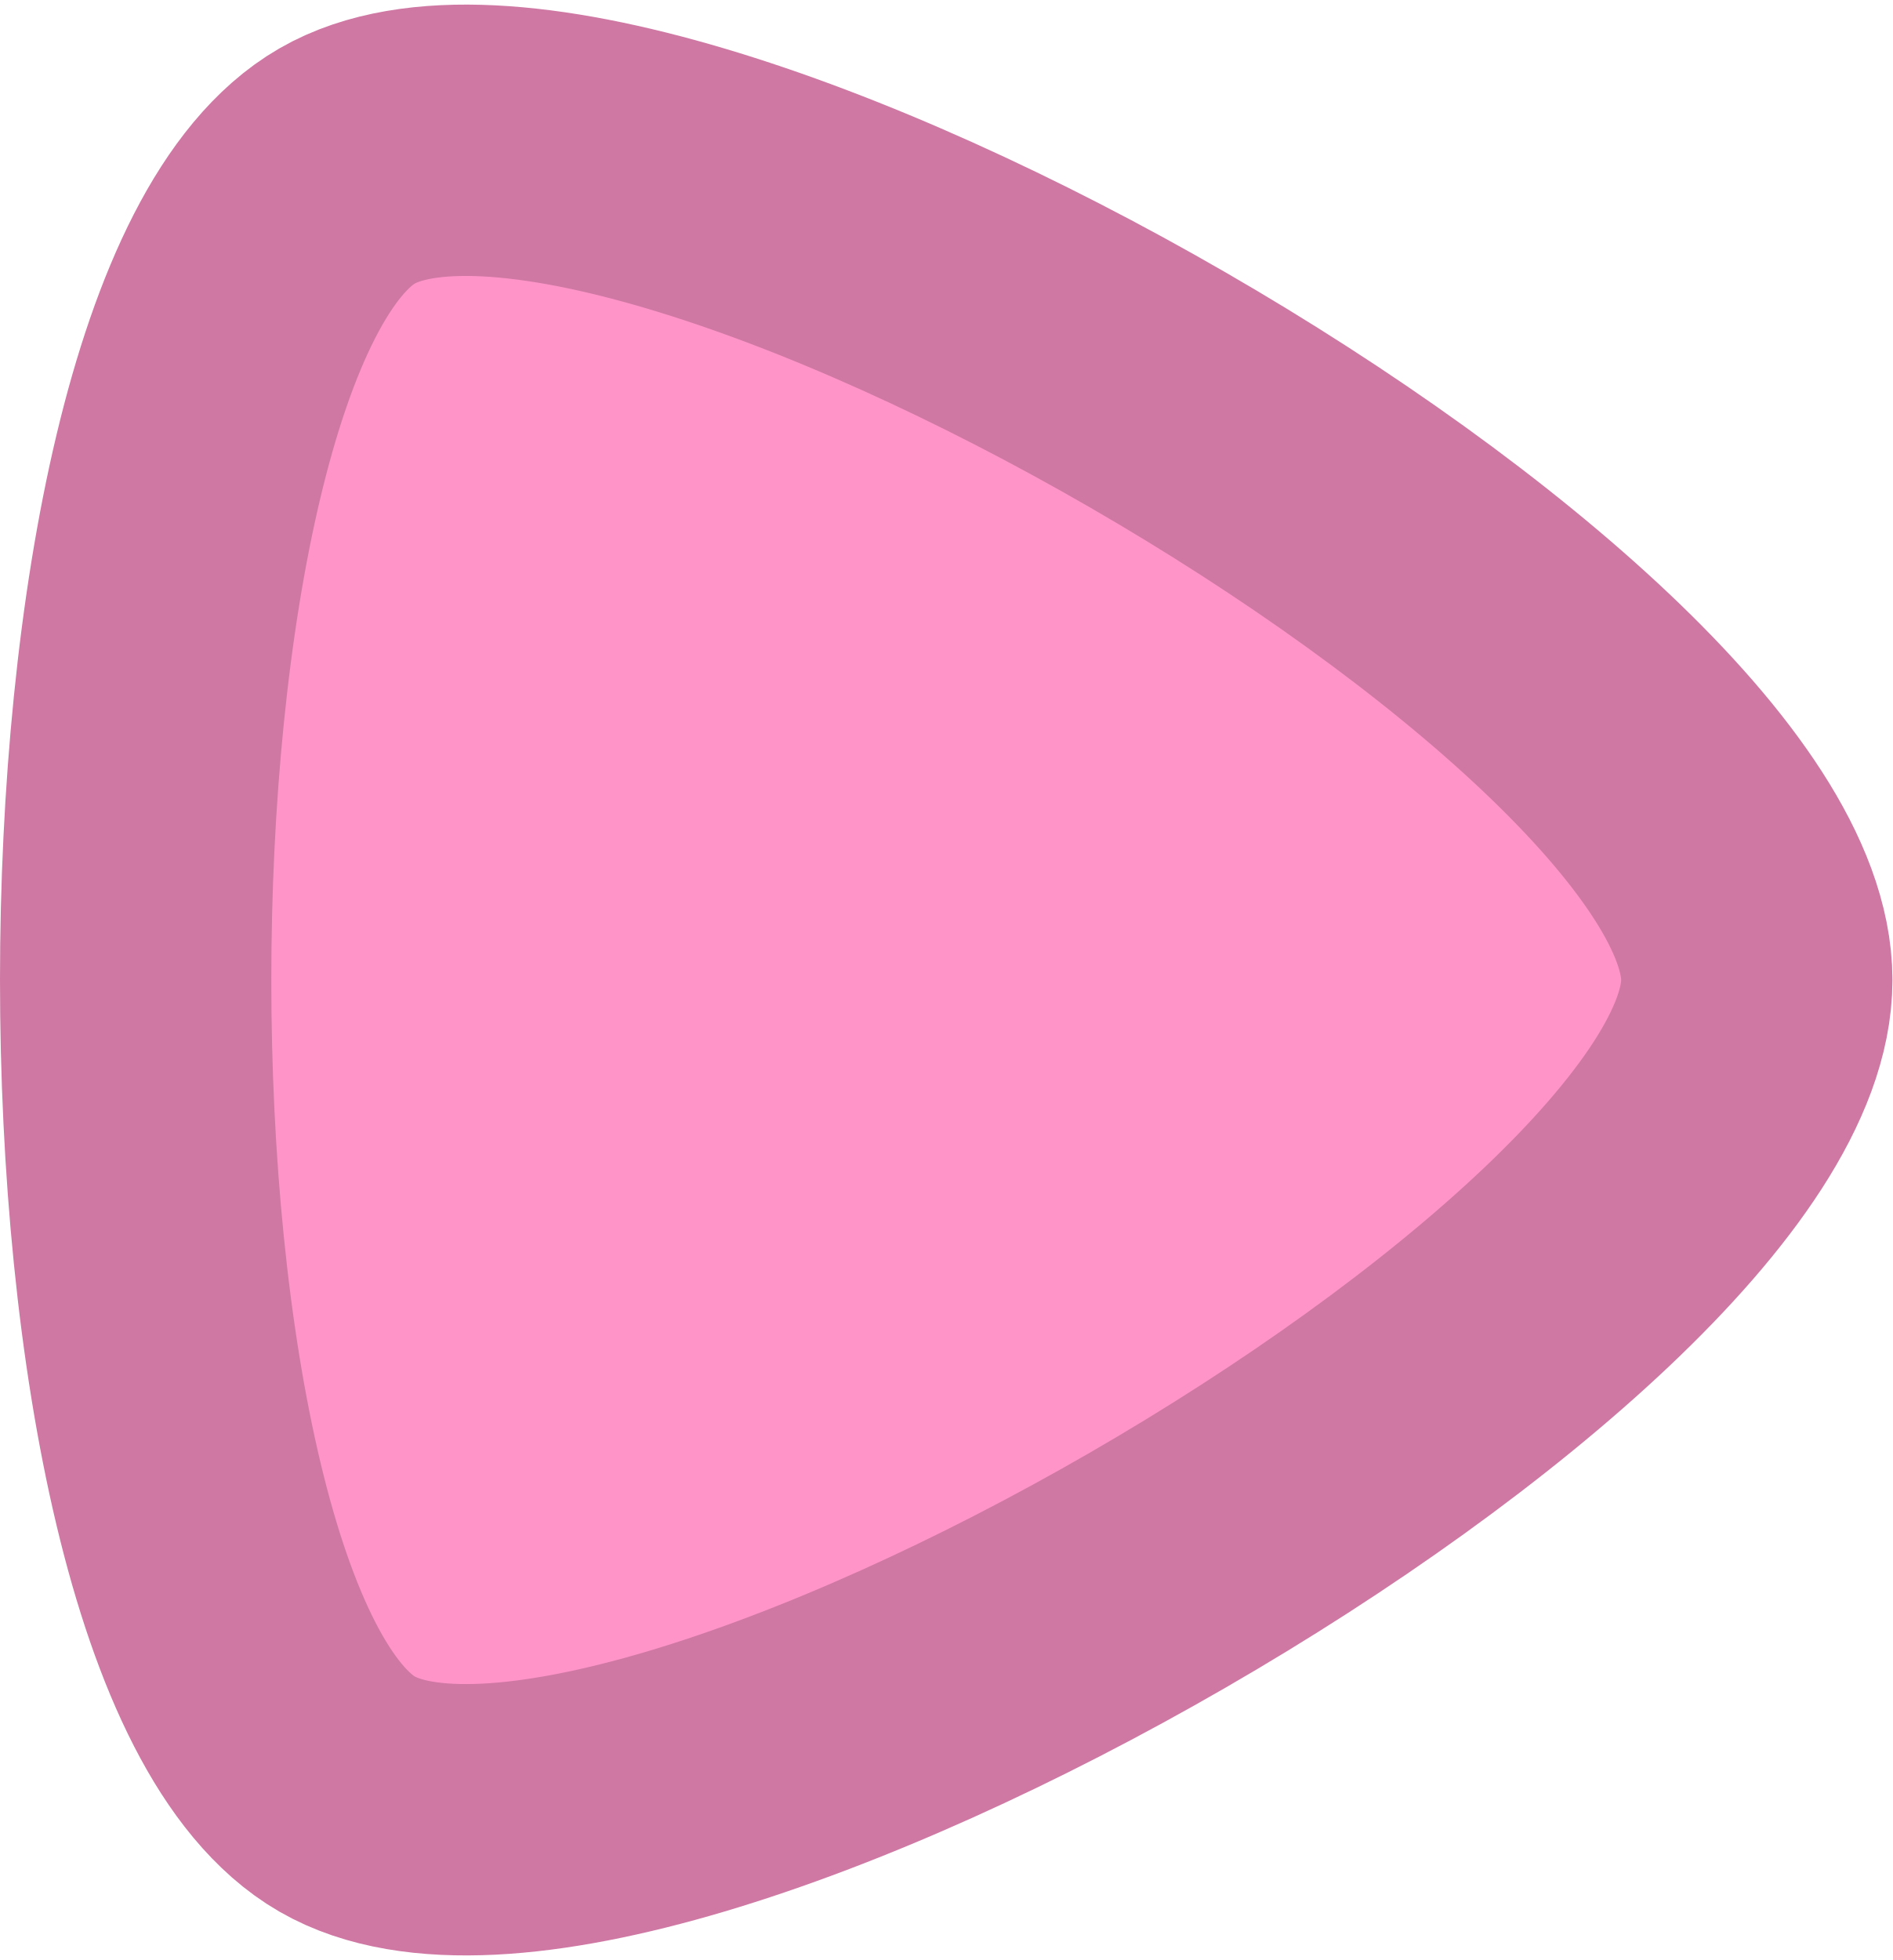
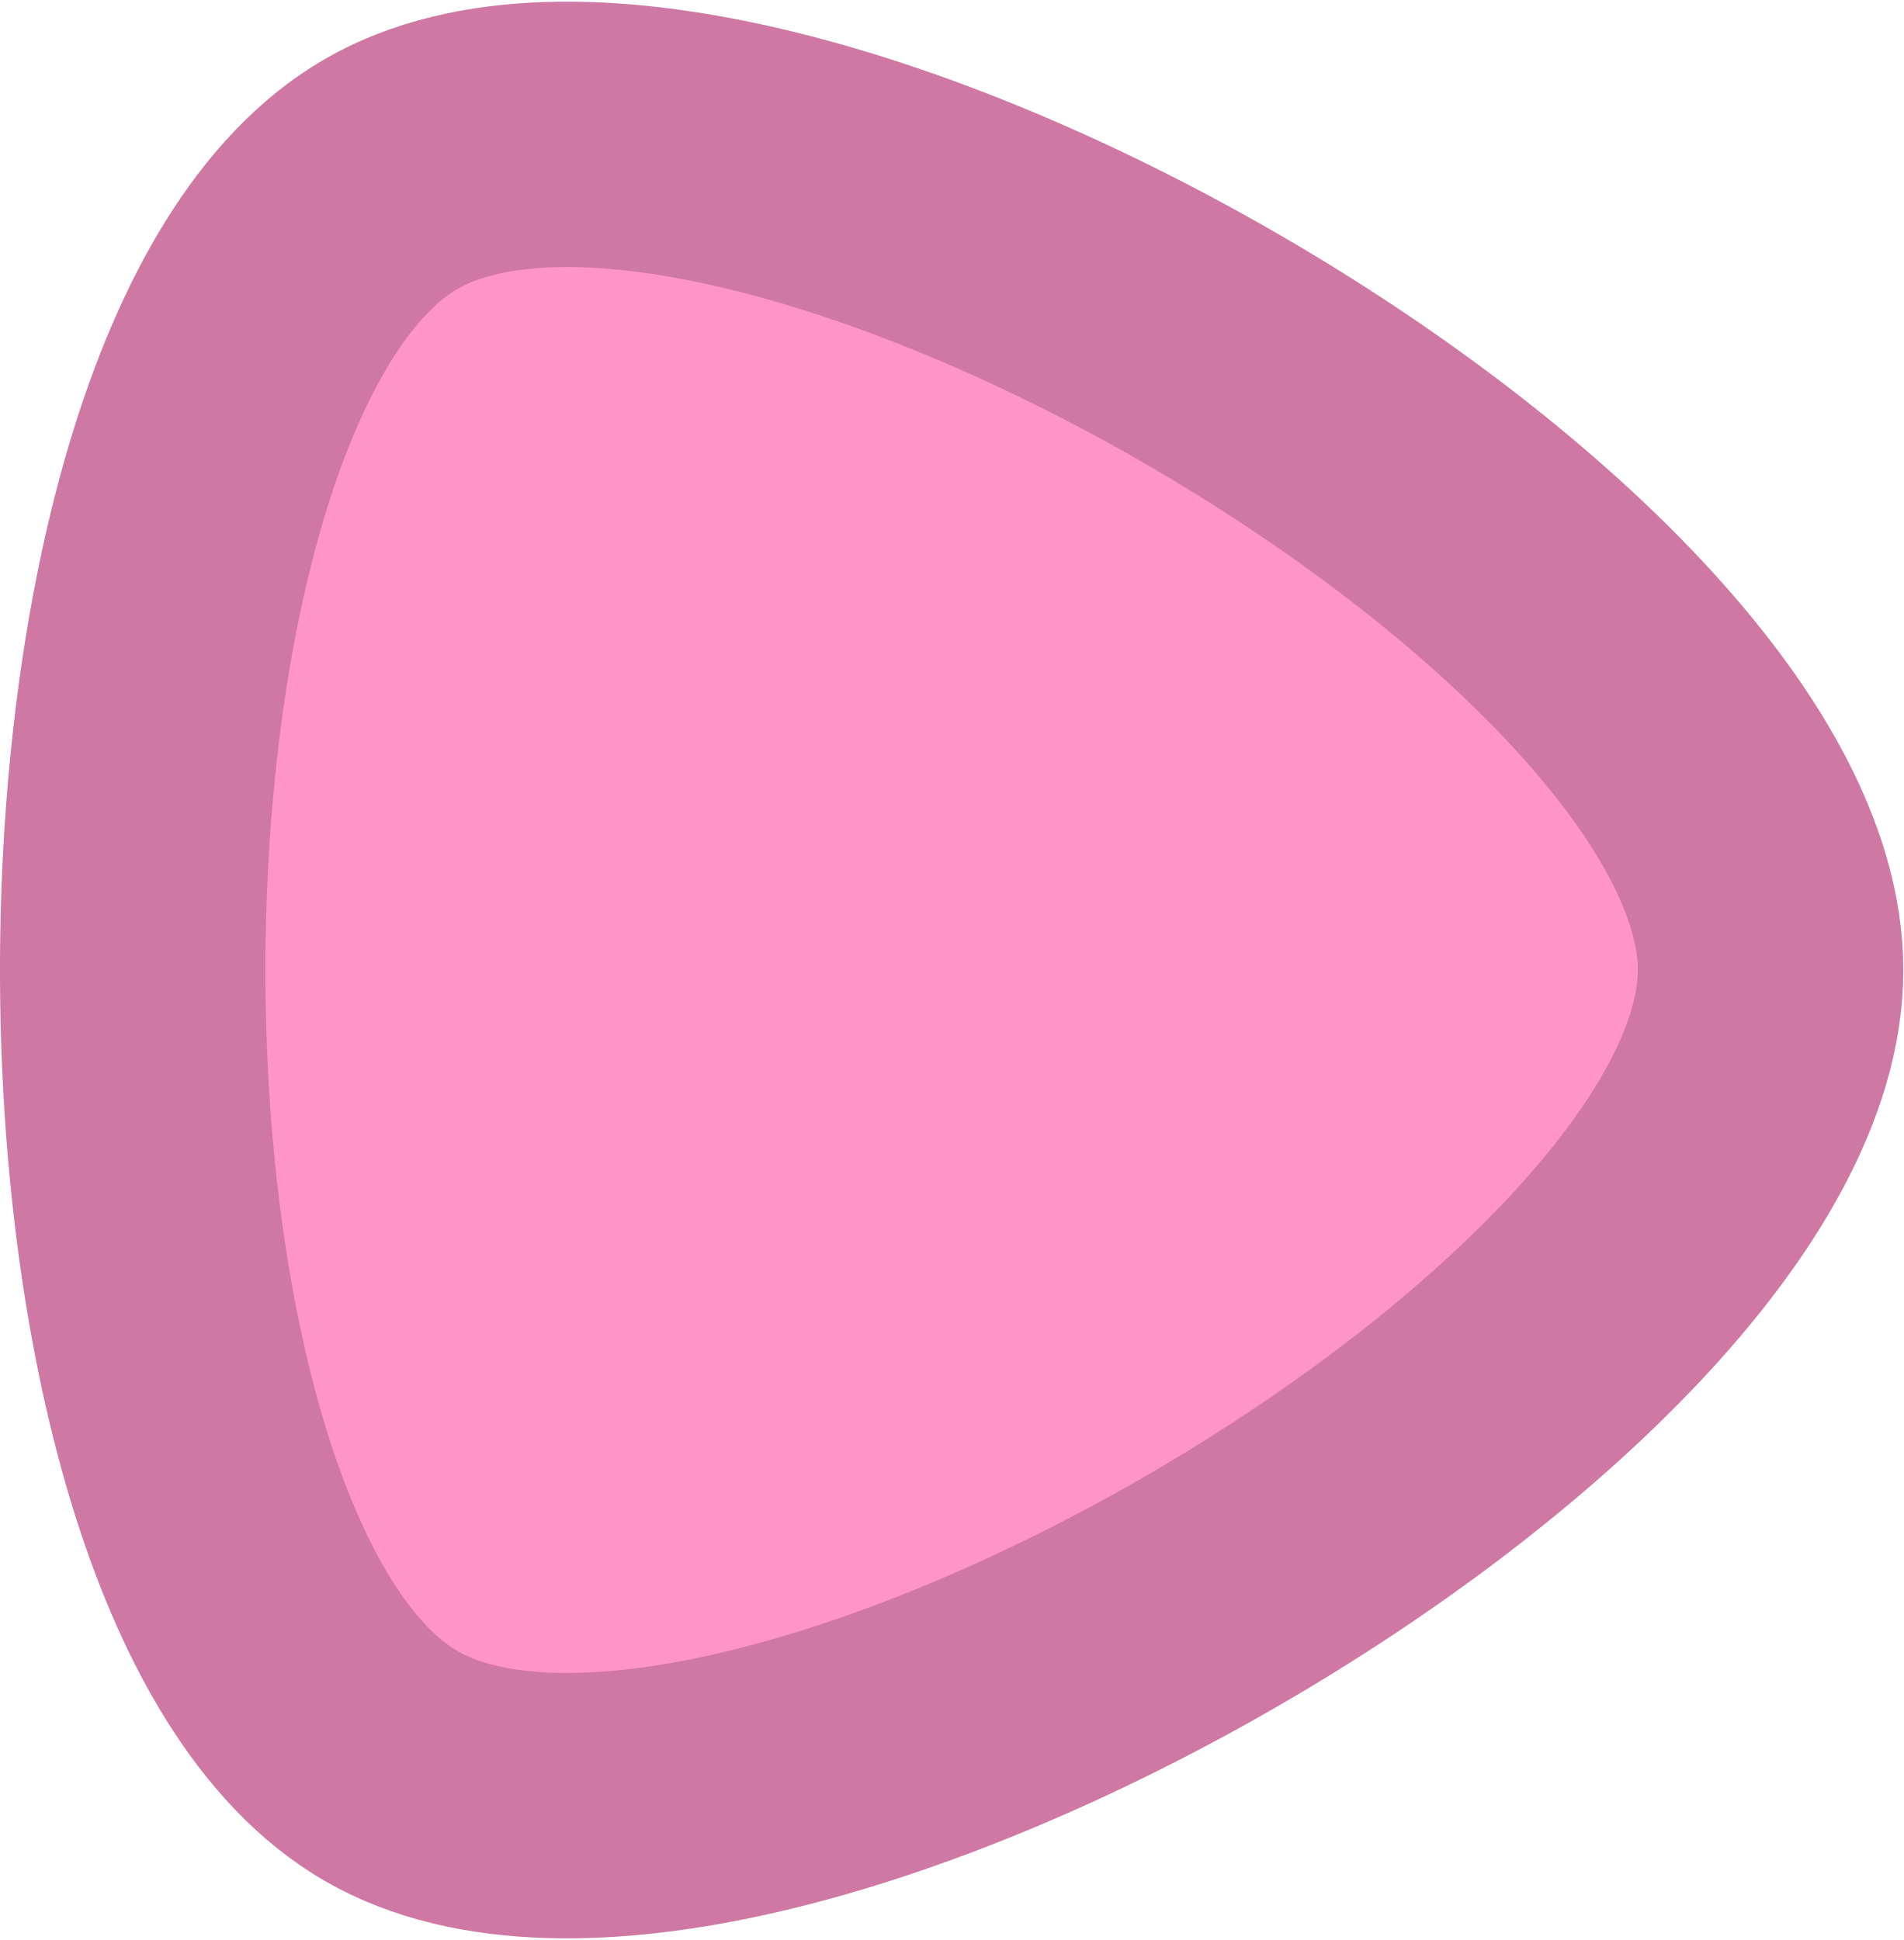
- <svg xmlns="http://www.w3.org/2000/svg" width="69.755mm" height="72.232mm" viewBox="0 0 69.755 72.232" version="1.1" id="svg5">
+ <svg xmlns="http://www.w3.org/2000/svg" width="71.704mm" height="73.105mm" viewBox="0 0 71.704 73.105" version="1.1" id="svg5">
  <defs id="defs2" />
-   <g id="layer1" transform="translate(-75.65698,-106.0697)">
-     <path style="fill:#ff94c9;fill-opacity:1;stroke:#cf78a3;stroke-width:11.287;stroke-linecap:butt;stroke-linejoin:round;stroke-dasharray:none;stroke-opacity:1" id="path3075" d="m 129.215,130.091 c 0,13.544 -46.917,40.632 -58.647,33.86 -11.729,-6.772 -11.729,-60.947 0,-67.719 11.729,-6.772 58.647,20.316 58.647,33.86 z" transform="matrix(0.8860005,0,0,0.8860095,25.92783,26.92399)" />
+   <g id="layer1" transform="translate(-73.70845,-105.6335)">
+     <path style="fill:#ff94c9;fill-opacity:1;stroke:#cf78a3;stroke-width:11.287;stroke-linecap:butt;stroke-linejoin:round;stroke-dasharray:none;stroke-opacity:1" id="path3075" d="m 129.215,130.091 c 0,16.93 -43.985,42.325 -58.647,33.86 -14.662,-8.465 -14.662,-59.254 0,-67.719 14.662,-8.465 58.647,16.93 58.647,33.86 z" transform="matrix(0.8860005,0,0,0.8860095,25.92783,26.92399)" />
  </g>
</svg>
